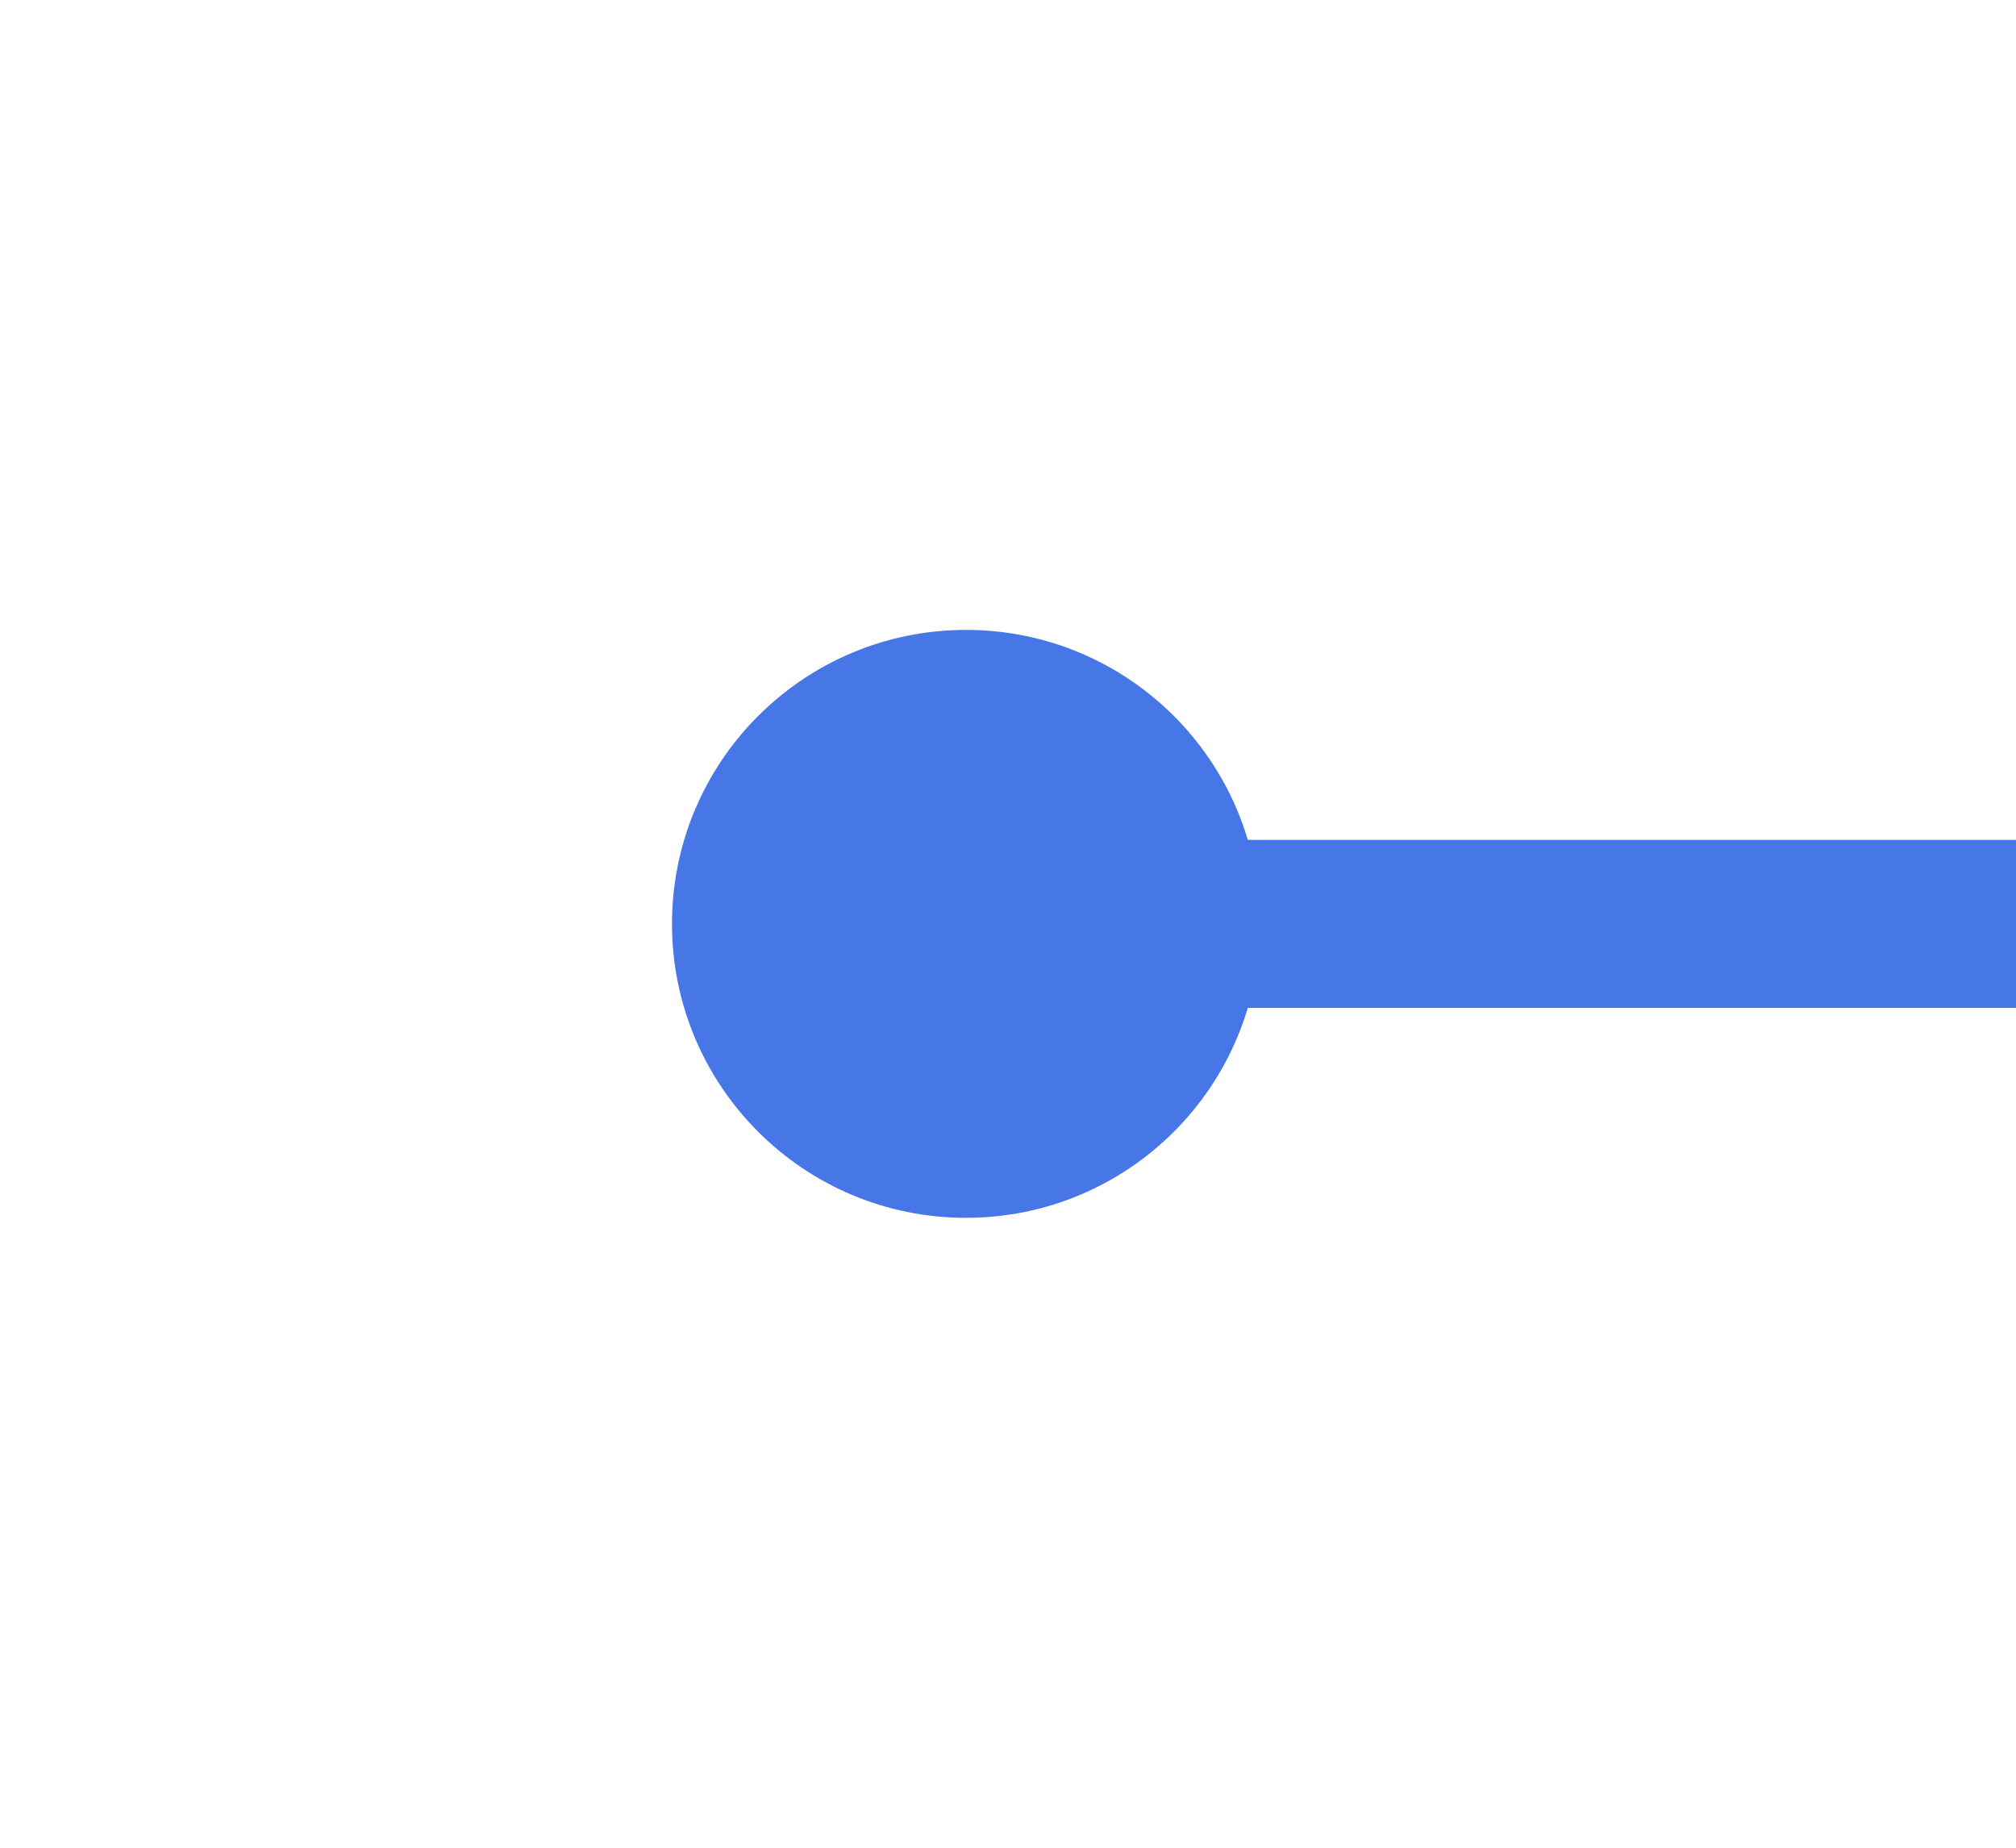
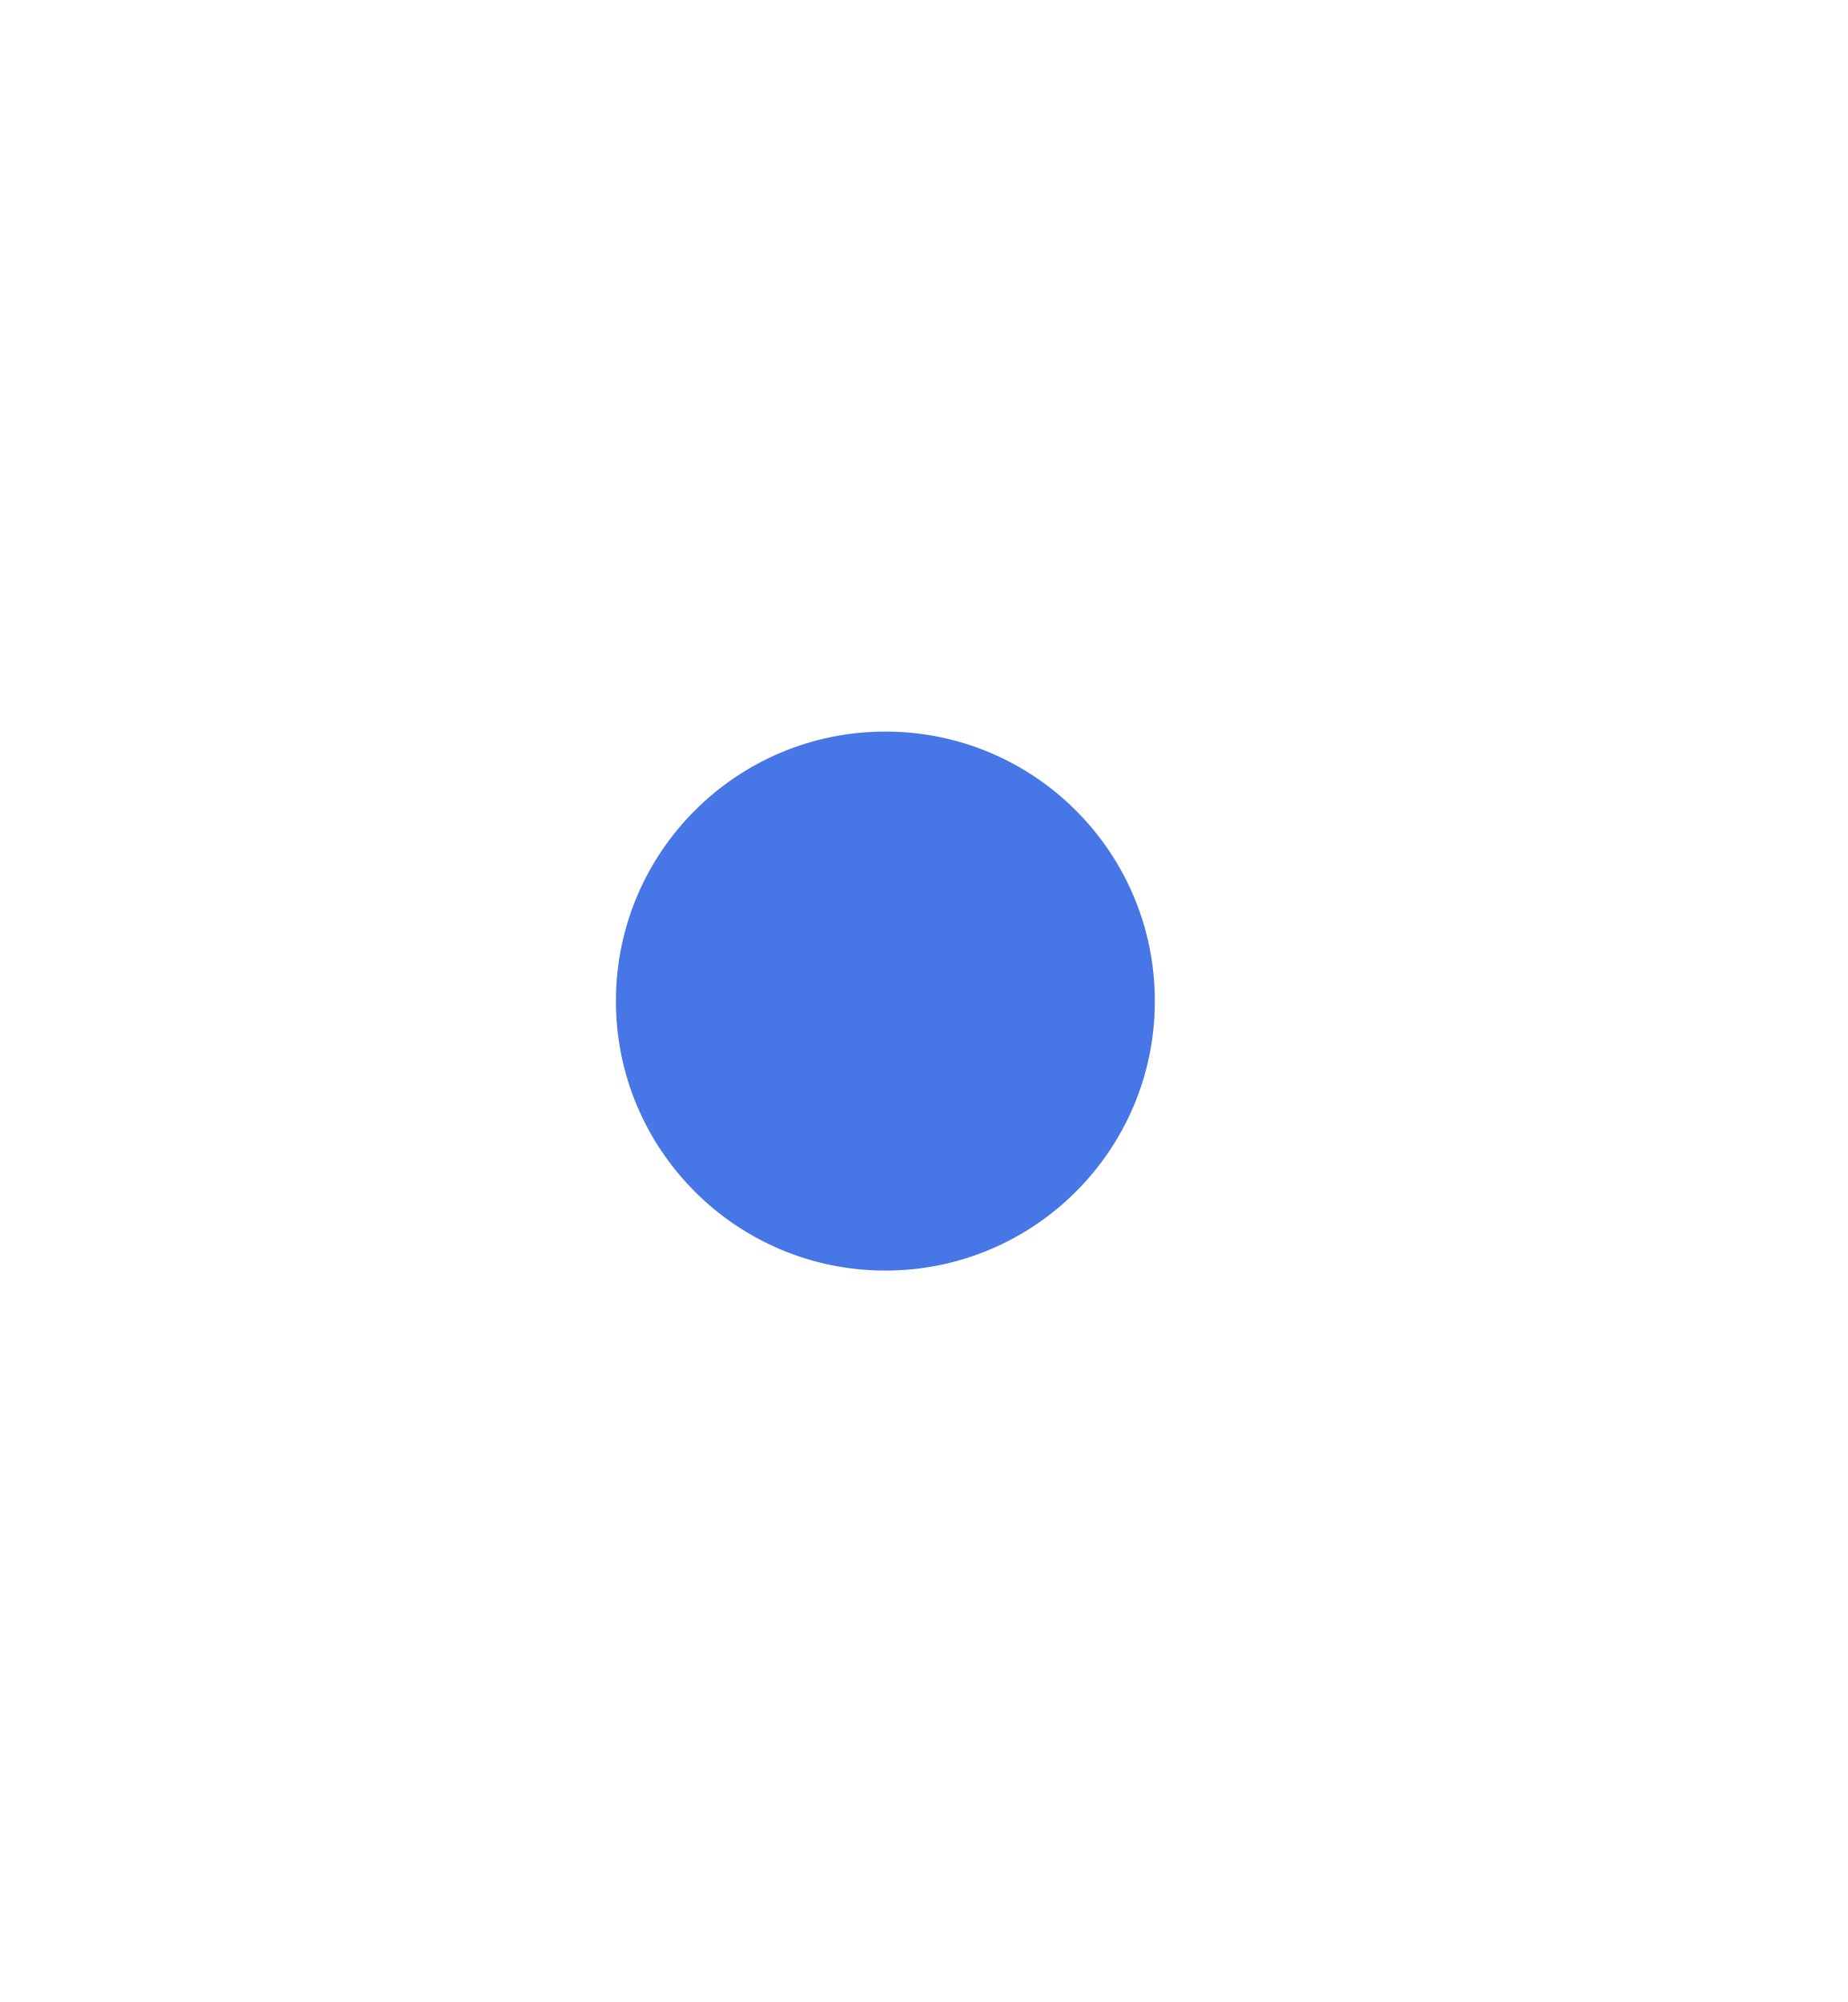
- <svg xmlns="http://www.w3.org/2000/svg" version="1.1" width="24px" height="22px" preserveAspectRatio="xMinYMid meet" viewBox="326 81  24 20">
-   <g transform="matrix(-1 0 0 -1 676 182 )">
-     <path d="M 225.5 87.5  A 3.5 3.5 0 0 0 222 91 A 3.5 3.5 0 0 0 225.5 94.5 A 3.5 3.5 0 0 0 229 91 A 3.5 3.5 0 0 0 225.5 87.5 Z M 338.5 87.5  A 3.5 3.5 0 0 0 335 91 A 3.5 3.5 0 0 0 338.5 94.5 A 3.5 3.5 0 0 0 342 91 A 3.5 3.5 0 0 0 338.5 87.5 Z " fill-rule="nonzero" fill="#4777e6" stroke="none" />
-     <path d="M 224 91  L 340 91  " stroke-width="2" stroke="#4777e6" fill="none" />
+ <svg xmlns="http://www.w3.org/2000/svg" version="1.1" width="24px" height="26px" preserveAspectRatio="xMidYMin meet" viewBox="141 78  22 26">
+   <g transform="matrix(-1 0 0 -1 304 182 )">
+     <path d="M 152.5 87.5  A 3.5 3.5 0 0 0 149 91 A 3.5 3.5 0 0 0 152.5 94.5 A 3.5 3.5 0 0 0 156 91 A 3.5 3.5 0 0 0 152.5 87.5 Z " fill-rule="nonzero" fill="#4777e6" stroke="none" transform="matrix(0.9999981 0.001956943 -0.001956943 0.9999981 0.1783748 -0.2992381 )" />
+     <path d="M 150 91  L 154 91  " stroke-width="2" stroke="#4777e6" fill="none" transform="matrix(0.9999981 0.001956943 -0.001956943 0.9999981 0.1783748 -0.2992381 )" />
  </g>
</svg>
